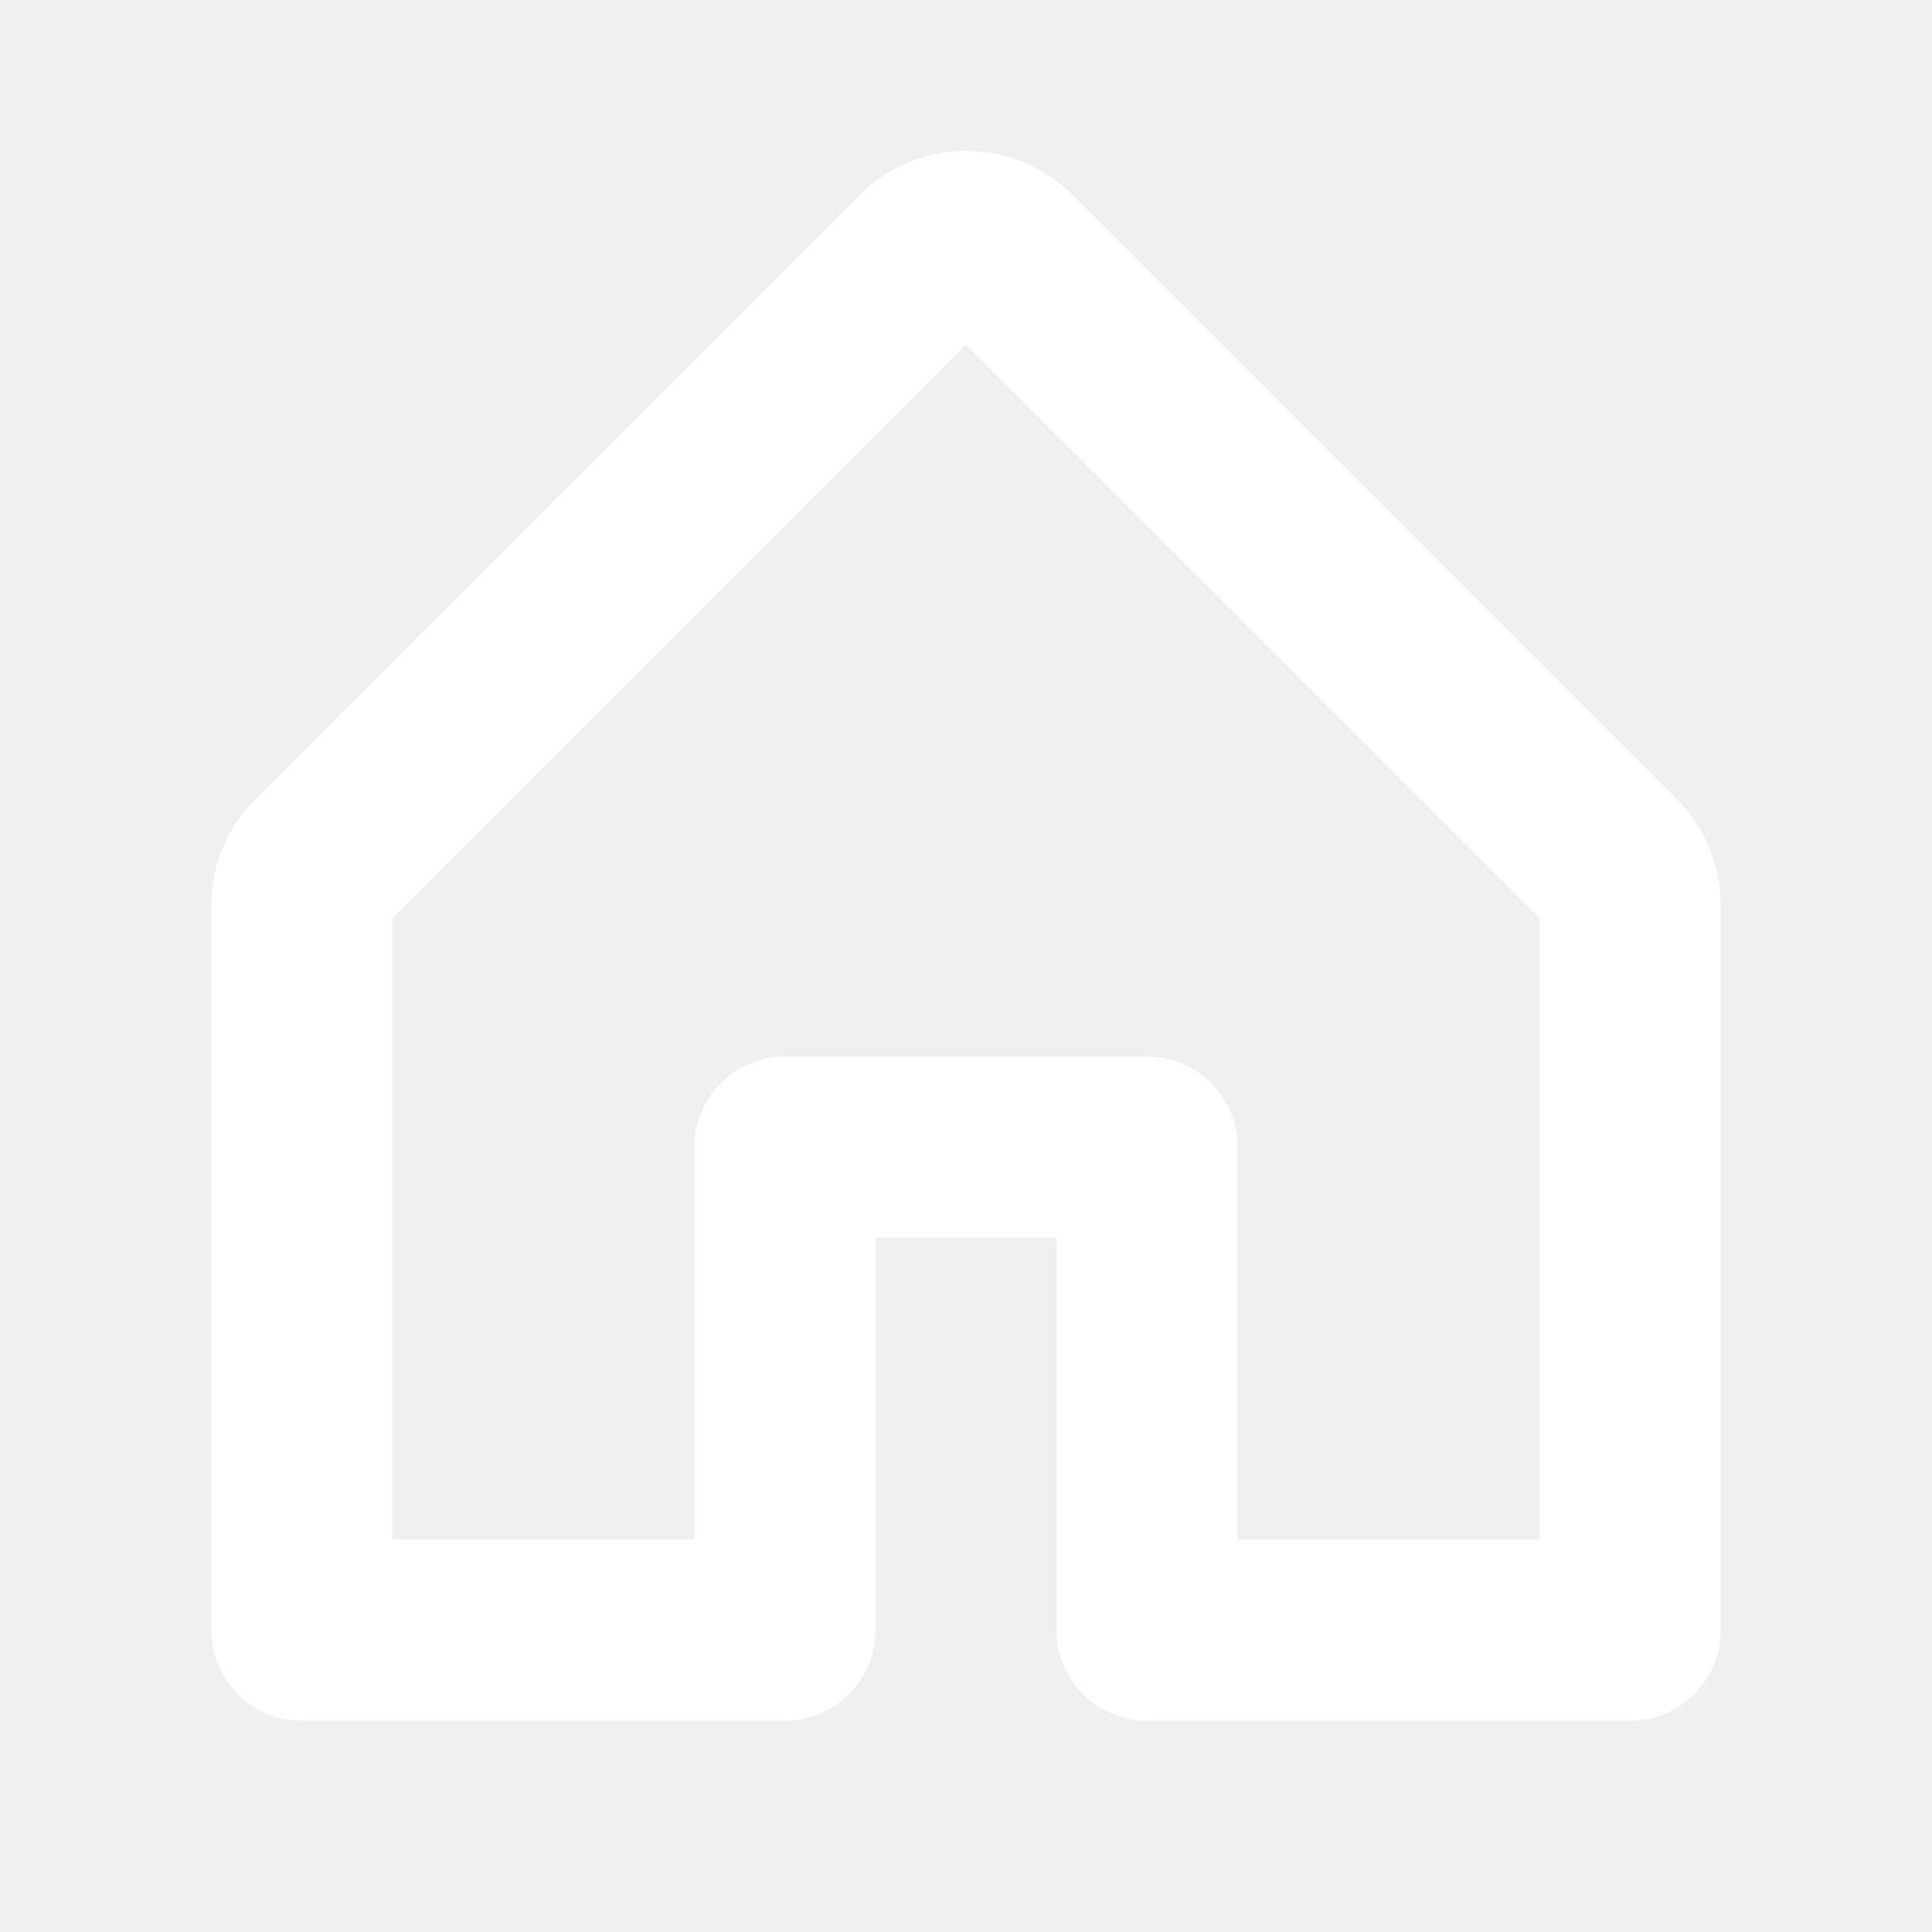
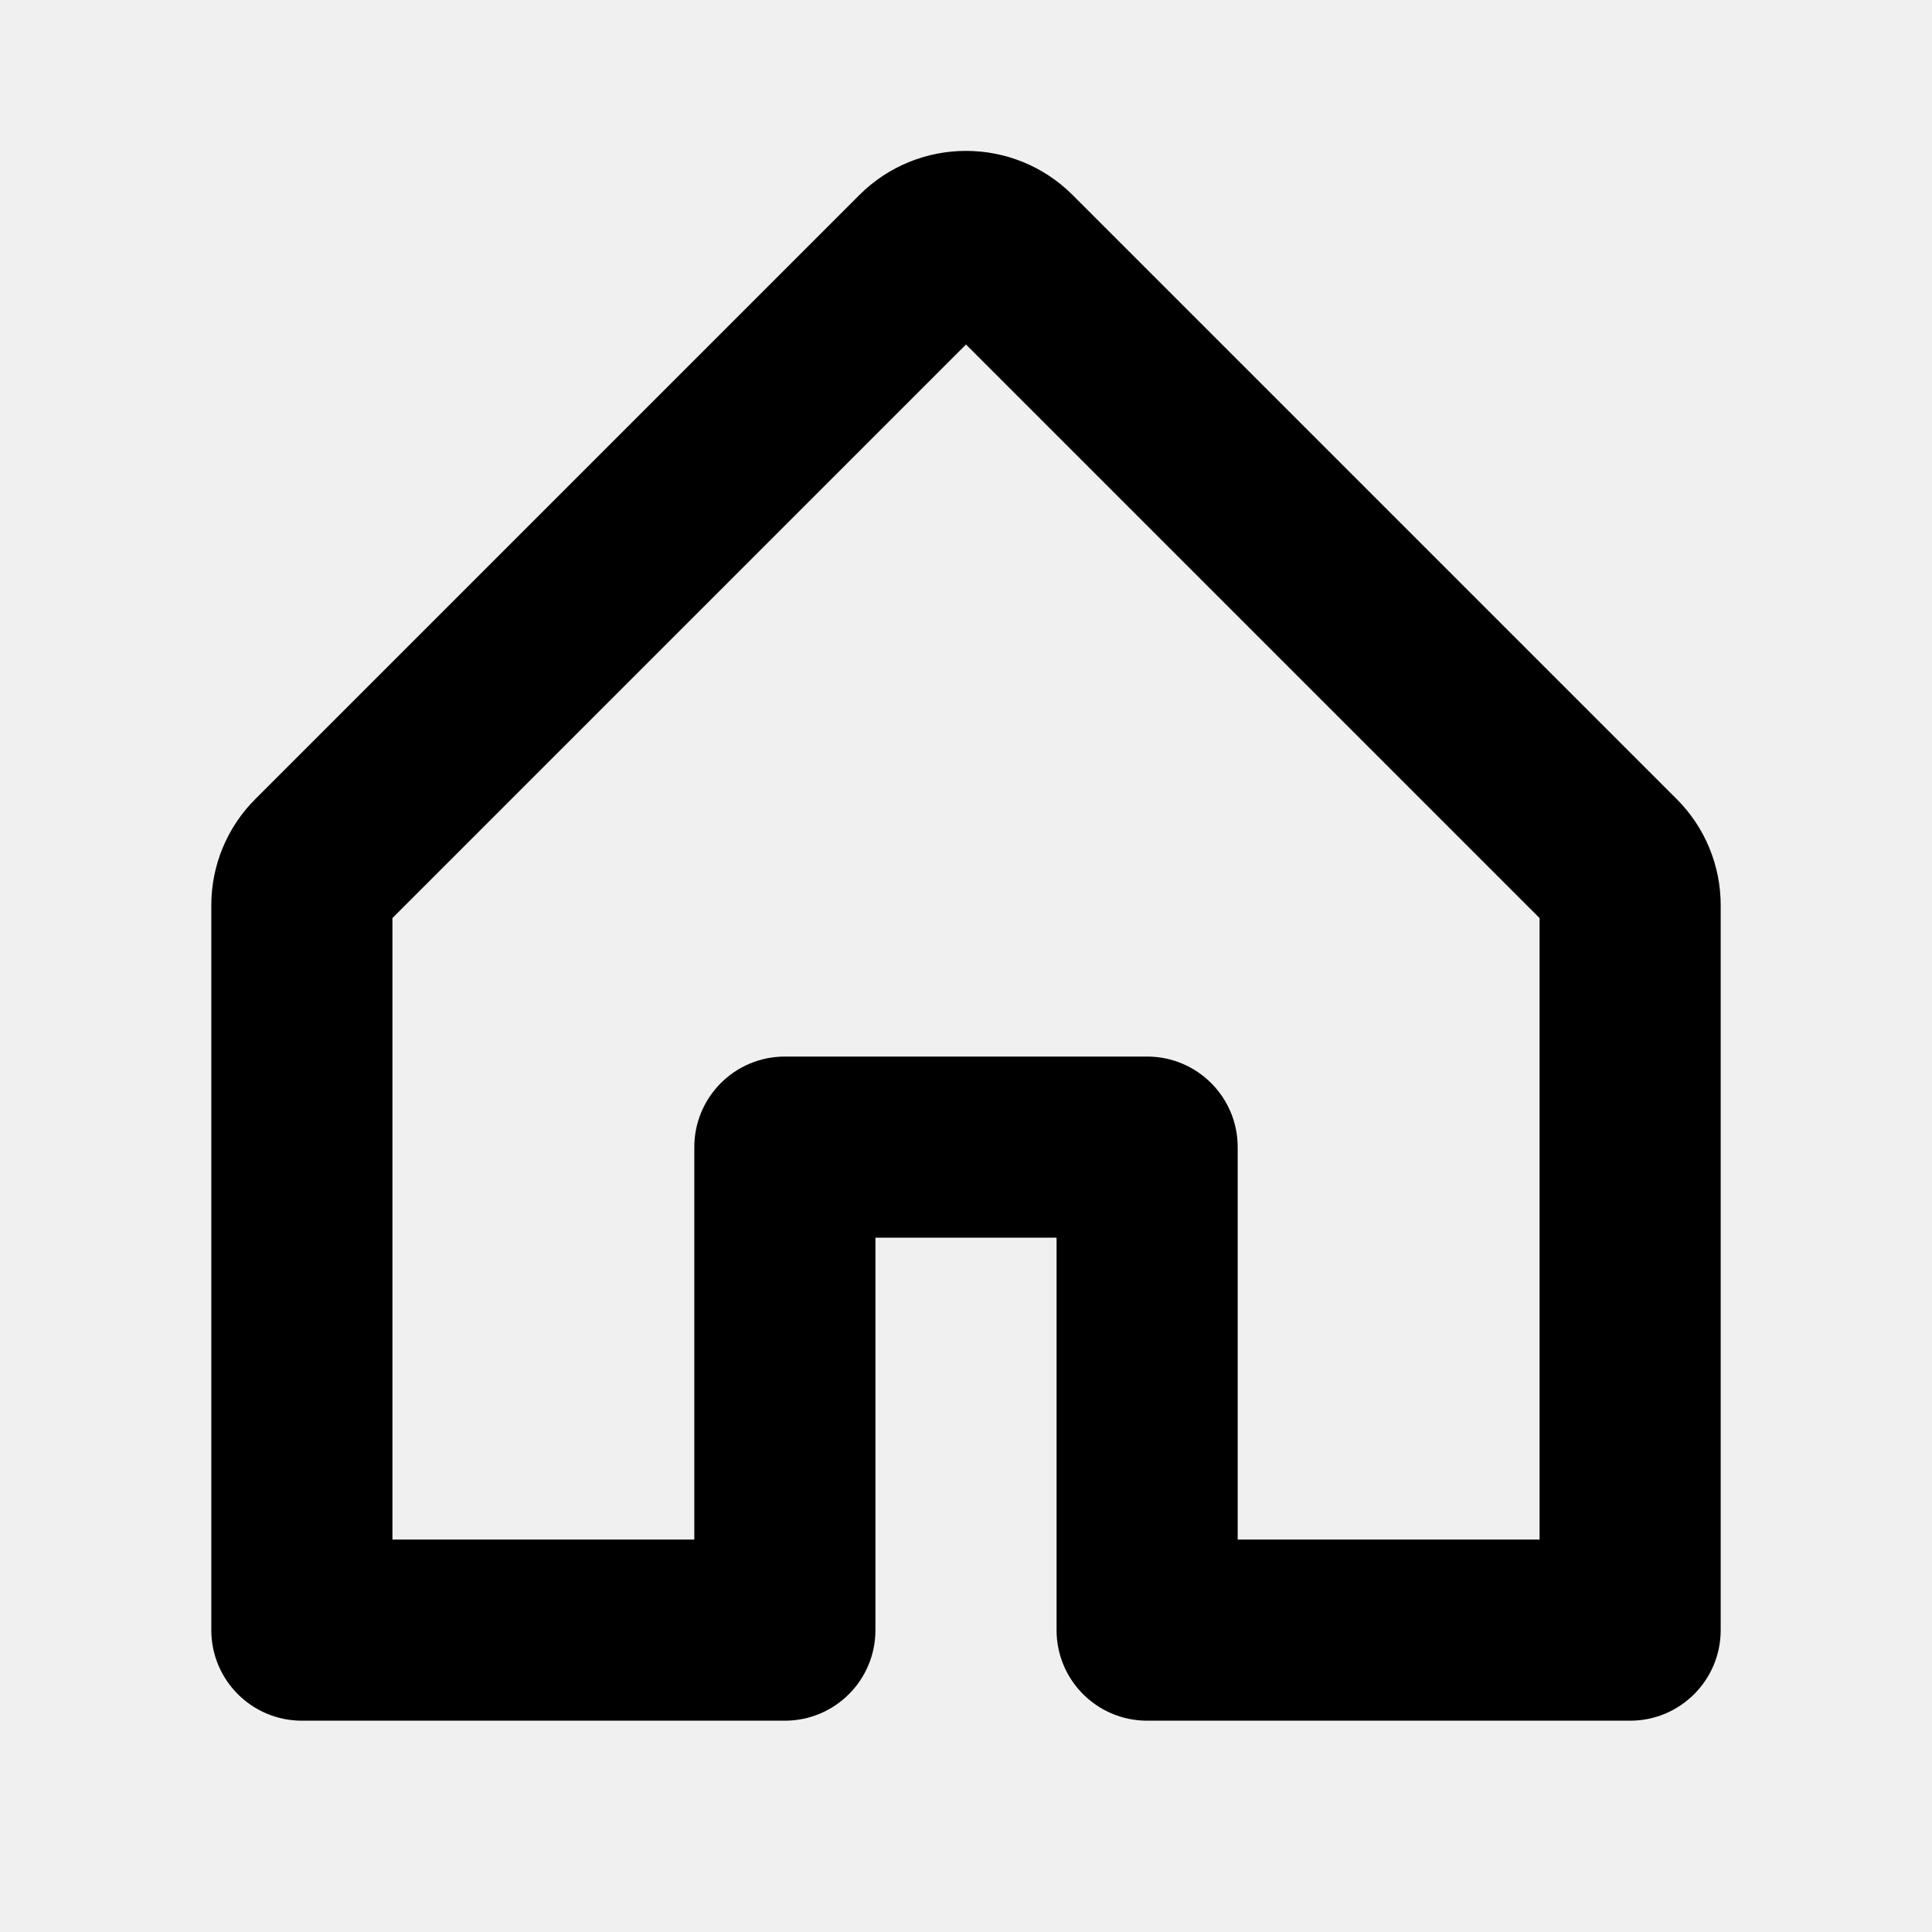
- <svg xmlns="http://www.w3.org/2000/svg" width="128" height="128" fill="#ffffff" viewBox="0 0 256 256">
+ <svg xmlns="http://www.w3.org/2000/svg" width="128" height="128" fill="#000000" viewBox="0 0 256 256">
  <path d="M222.14,105.85l-80-80a20,20,0,0,0-28.28,0l-80,80A19.86,19.86,0,0,0,28,120v96a12,12,0,0,0,12,12h64a12,12,0,0,0,12-12V164h24v52a12,12,0,0,0,12,12h64a12,12,0,0,0,12-12V120A19.86,19.86,0,0,0,222.14,105.85ZM204,204H164V152a12,12,0,0,0-12-12H104a12,12,0,0,0-12,12v52H52V121.65l76-76,76,76Z" />
</svg>
